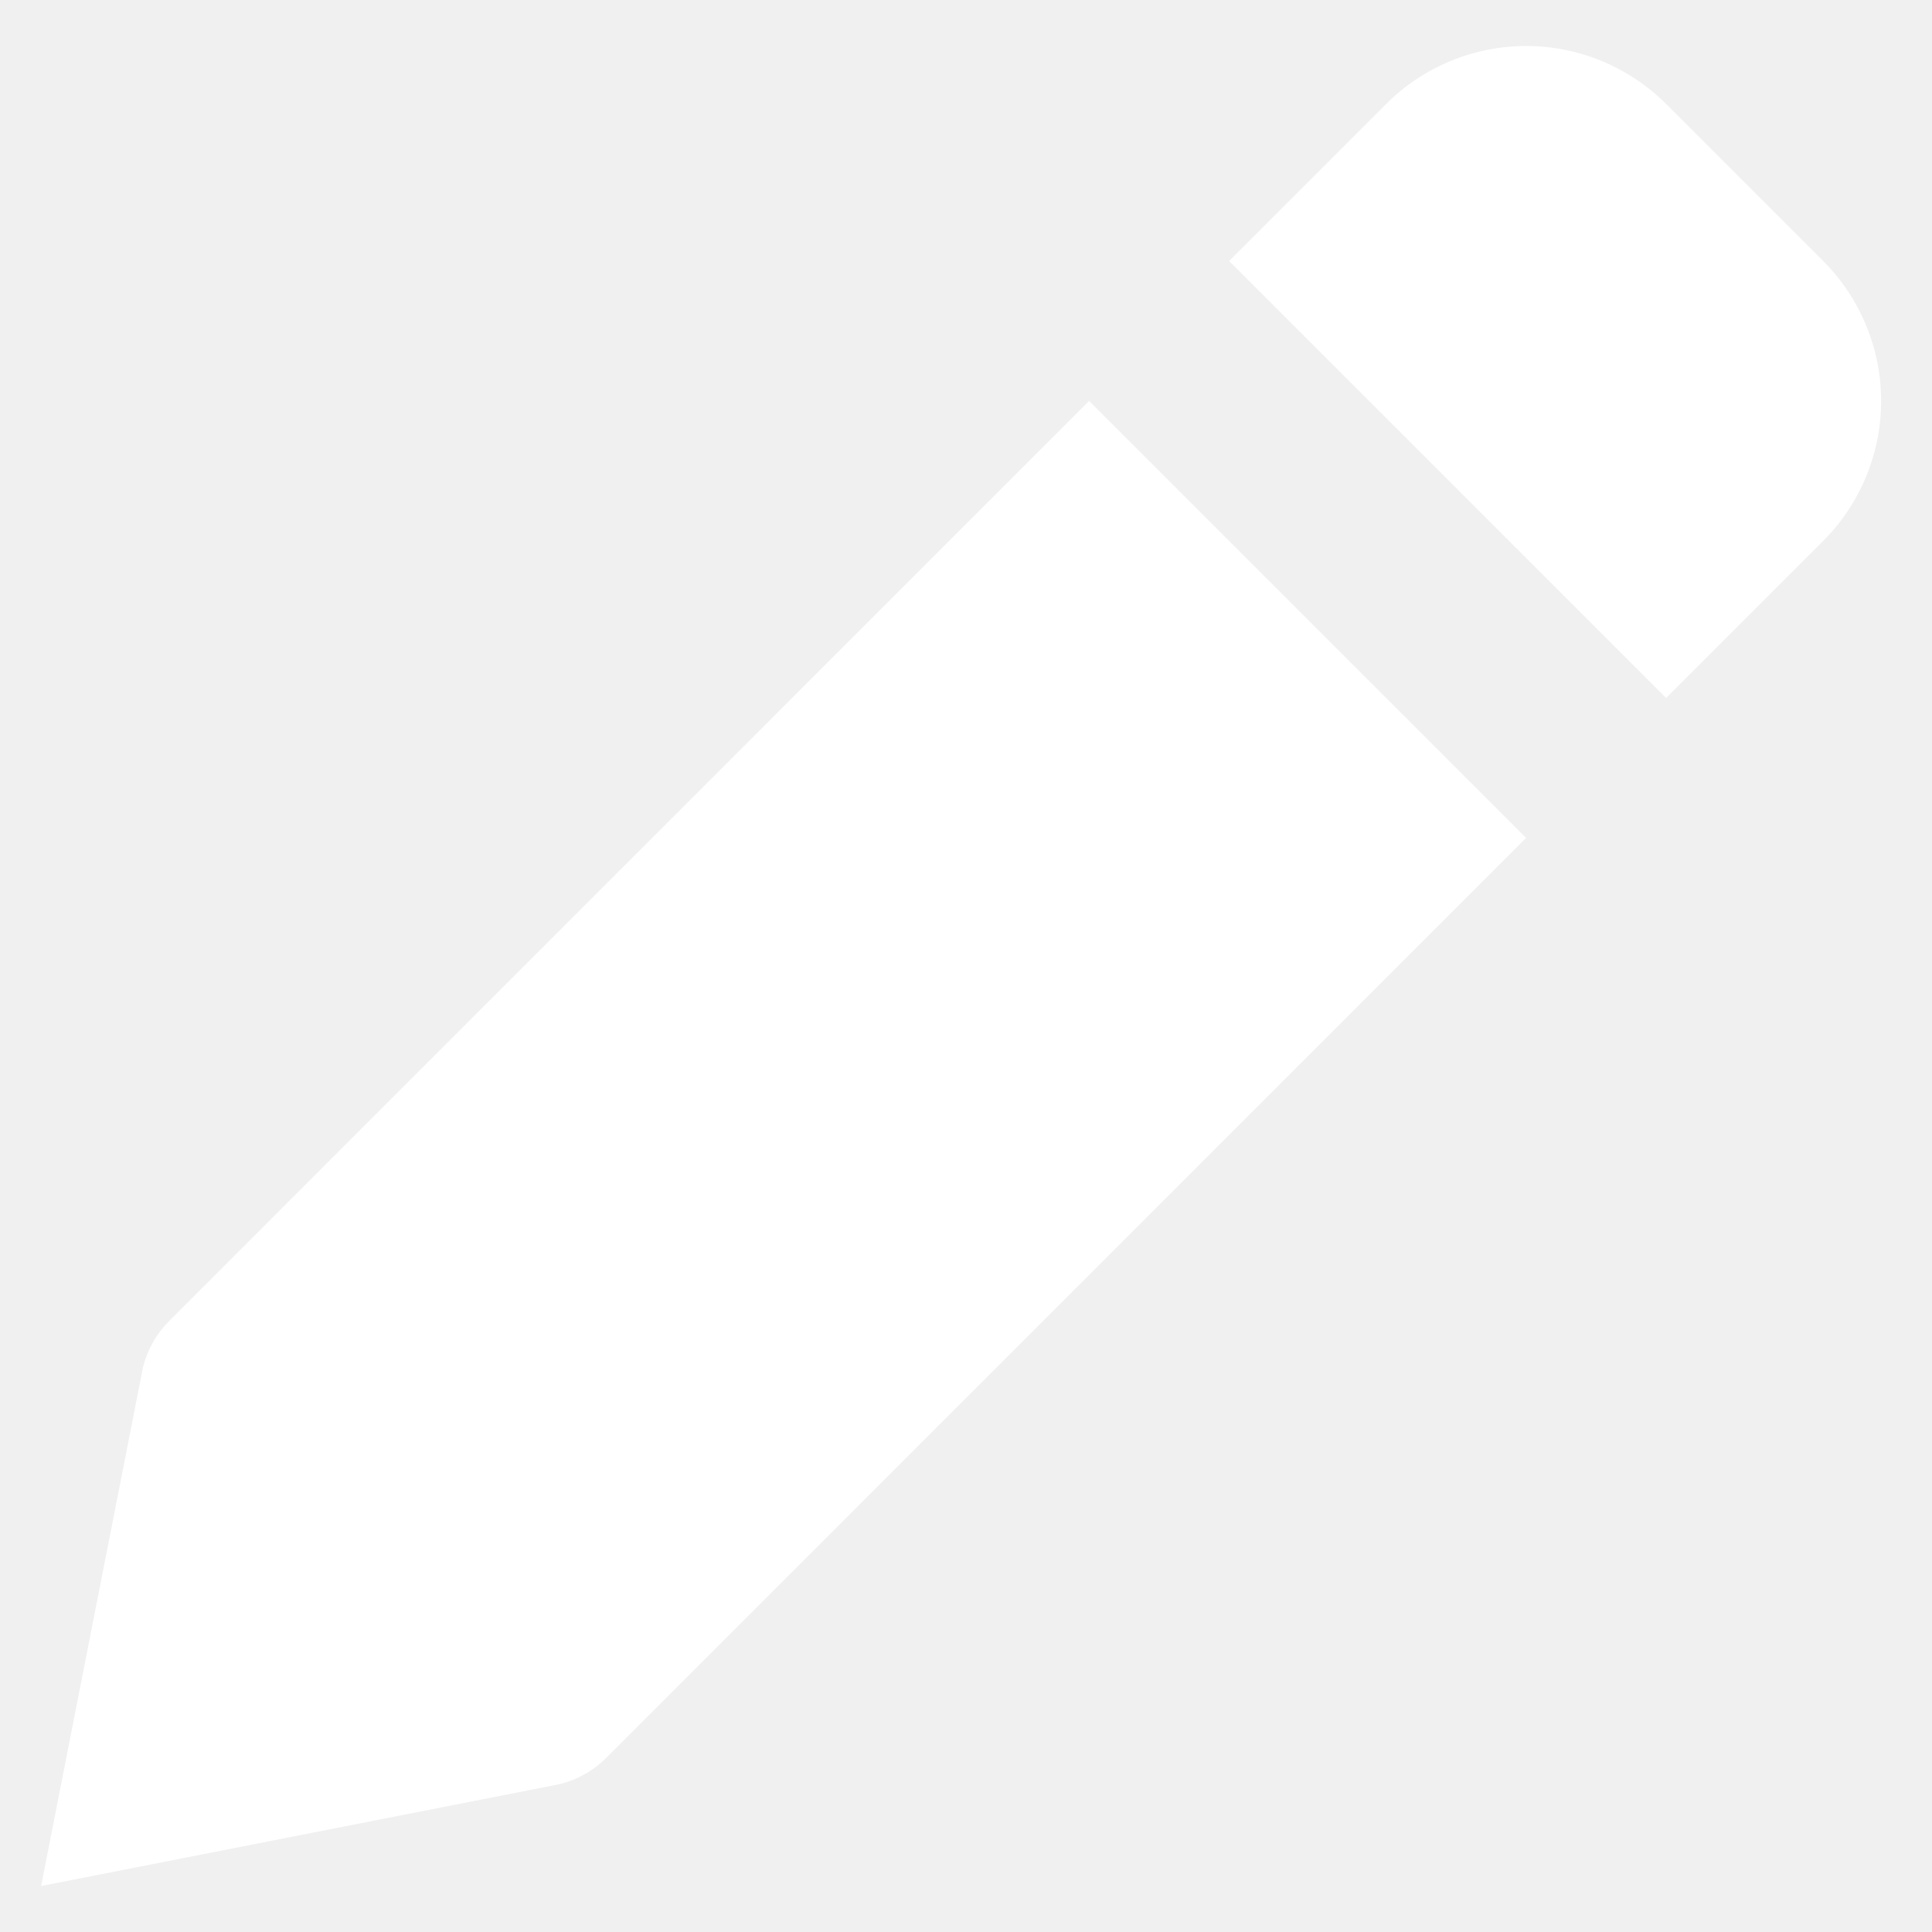
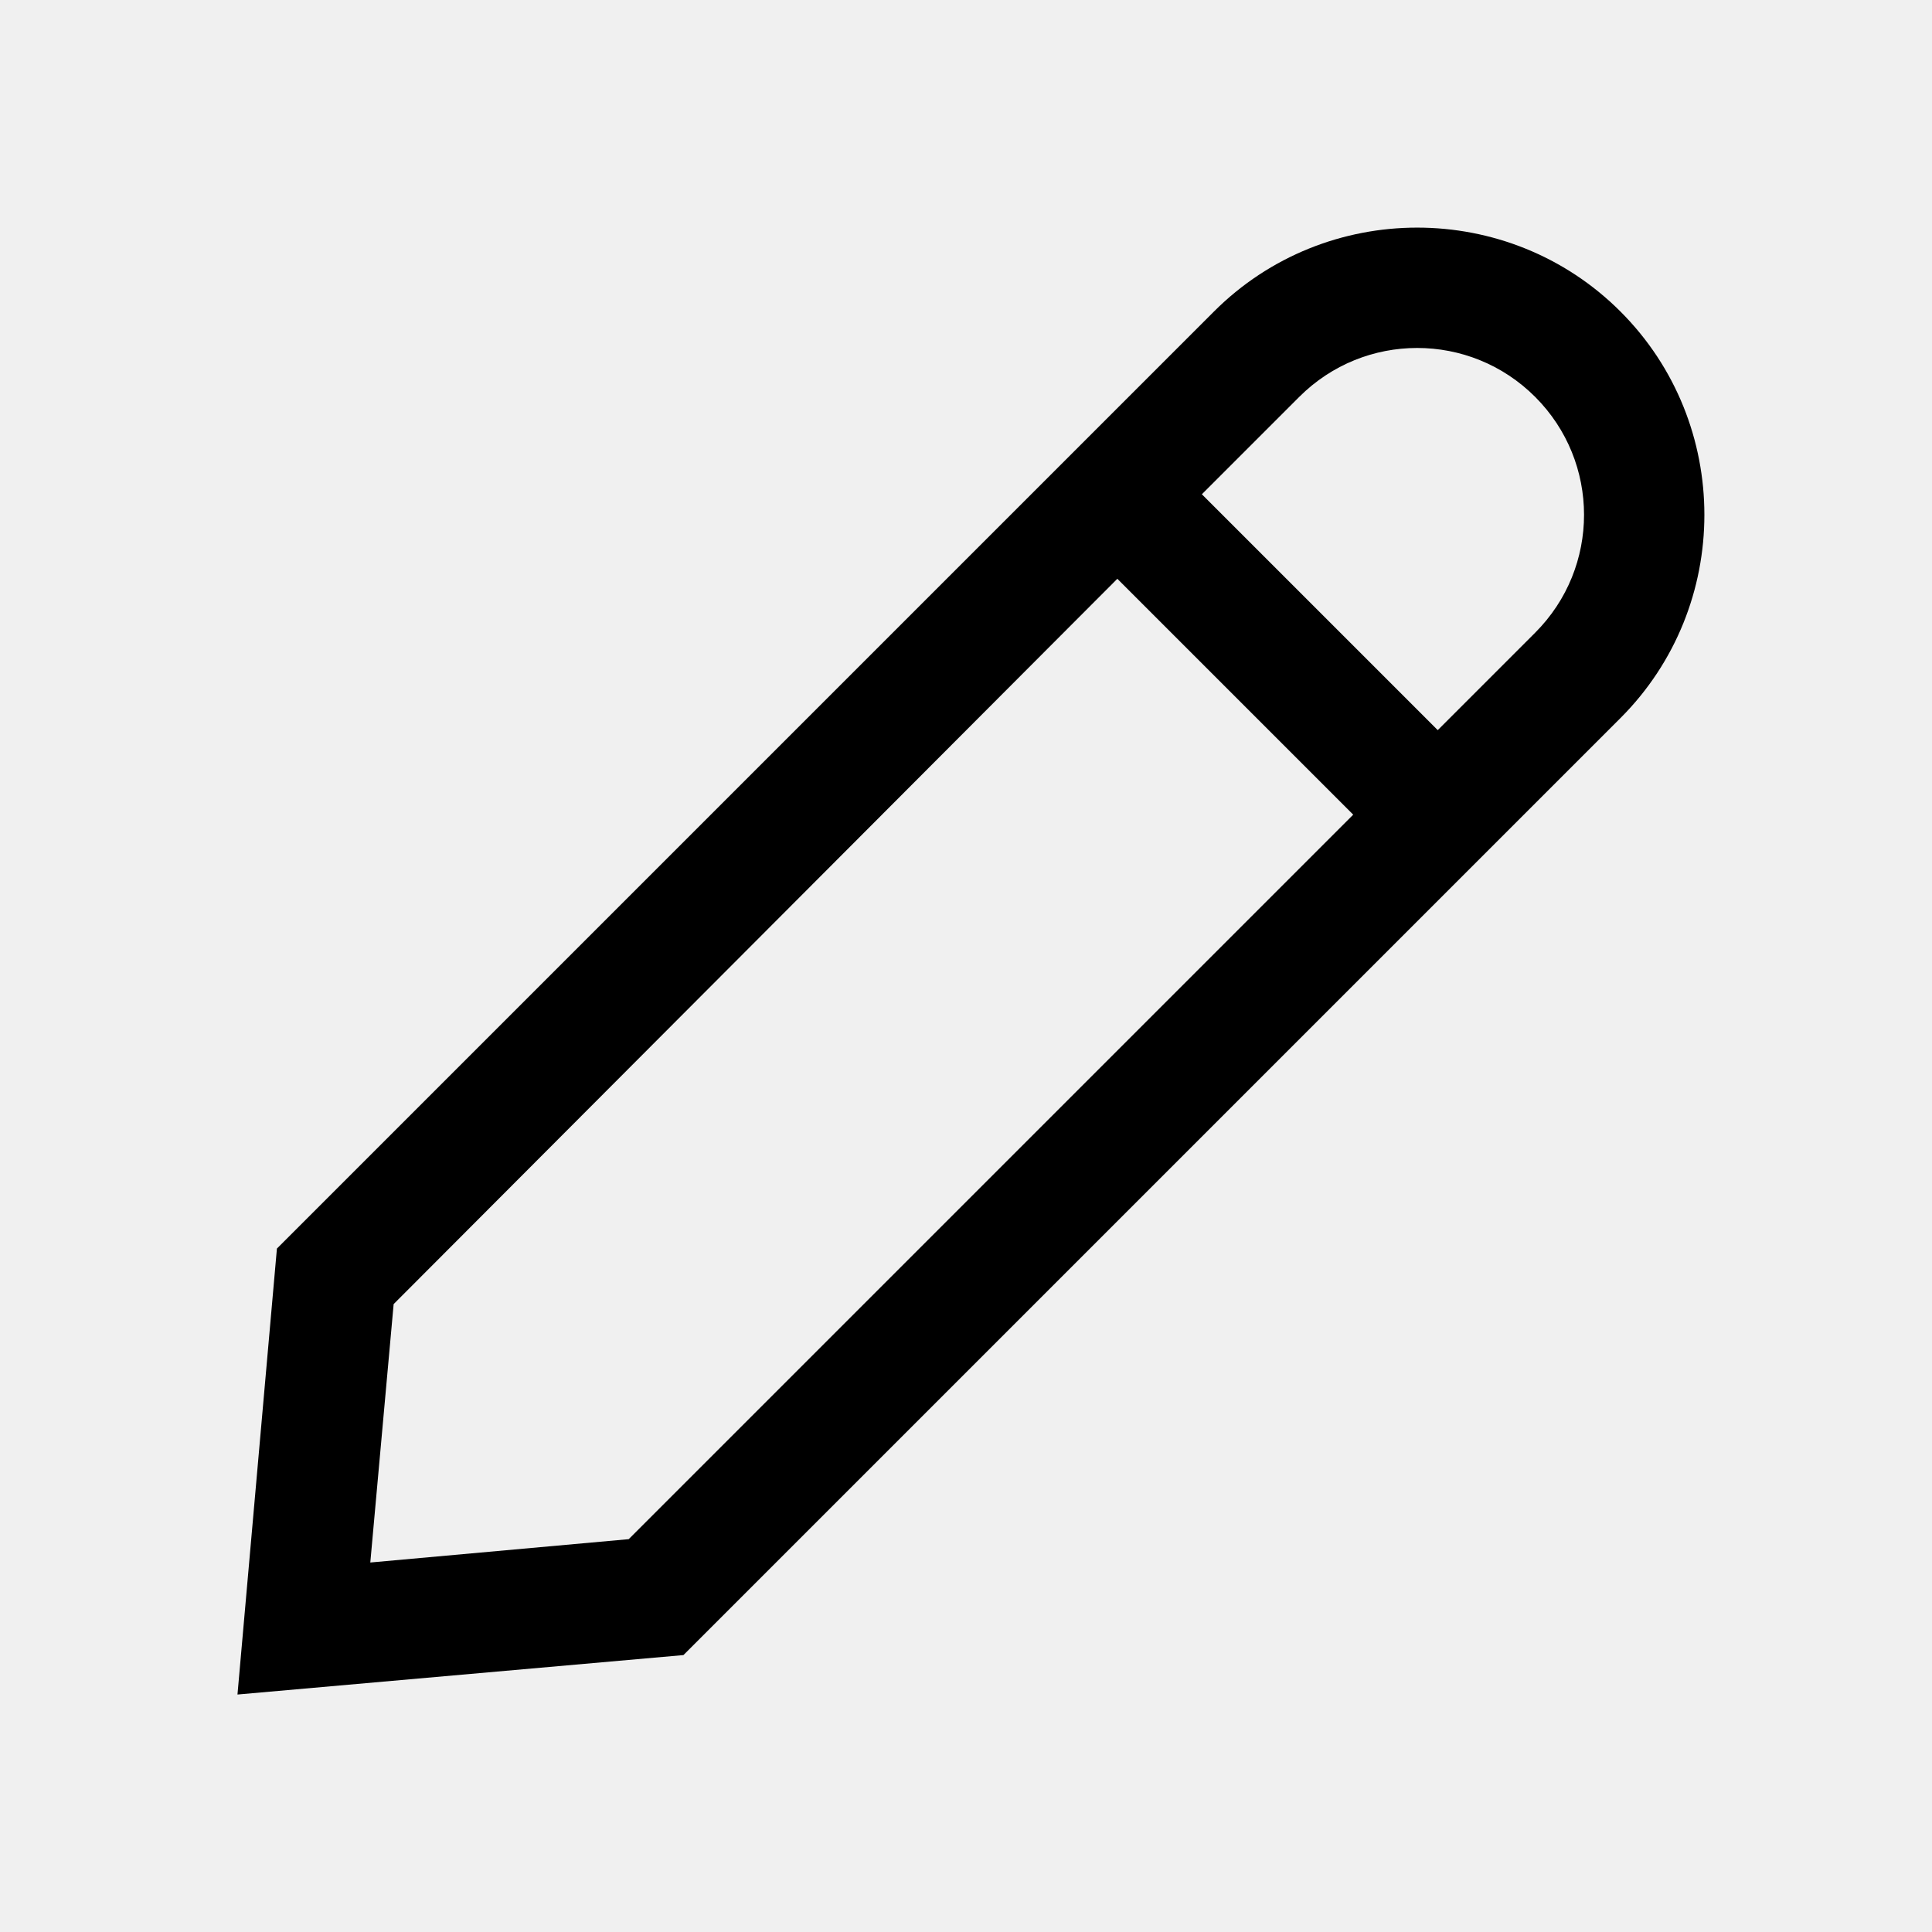
- <svg xmlns="http://www.w3.org/2000/svg" width="1em" height="1em" viewBox="0 0 21 20" fill="none">
-   <path d="M6.588 18.609L16.588 8.608L11.838 3.858L1.838 13.859C1.701 13.996 1.603 14.169 1.555 14.358L0.447 20L6.088 18.892C6.277 18.844 6.45 18.746 6.588 18.609ZM19.817 5.38C20.22 4.976 20.447 4.429 20.447 3.858C20.447 3.288 20.22 2.74 19.817 2.337L18.11 0.63C17.706 0.227 17.159 0 16.588 0C16.018 0 15.47 0.227 15.067 0.63L13.36 2.337L18.11 7.087L19.817 5.38Z" fill="#FFFFFF" />
+ <svg xmlns="http://www.w3.org/2000/svg" width="24" height="24" viewBox="0 0 24 24" fill="none">
+   <path d="M20.13 3.87C18.74 2.48 16.47 2.48 15.08 3.87L3.44 15.51L2.95 21.05L8.49 20.56L20.13 8.92C21.52 7.53 21.52 5.26 20.13 3.87ZM7.81 19.12L4.6 19.41L4.89 16.2L13.88 7.19L16.81 10.12L7.81 19.12ZM19.07 7.86L17.86 9.07L14.93 6.14L16.14 4.93C16.95 4.12 18.26 4.12 19.07 4.93C19.88 5.74 19.88 7.05 19.07 7.86Z" fill="currentColor" />
</svg>
